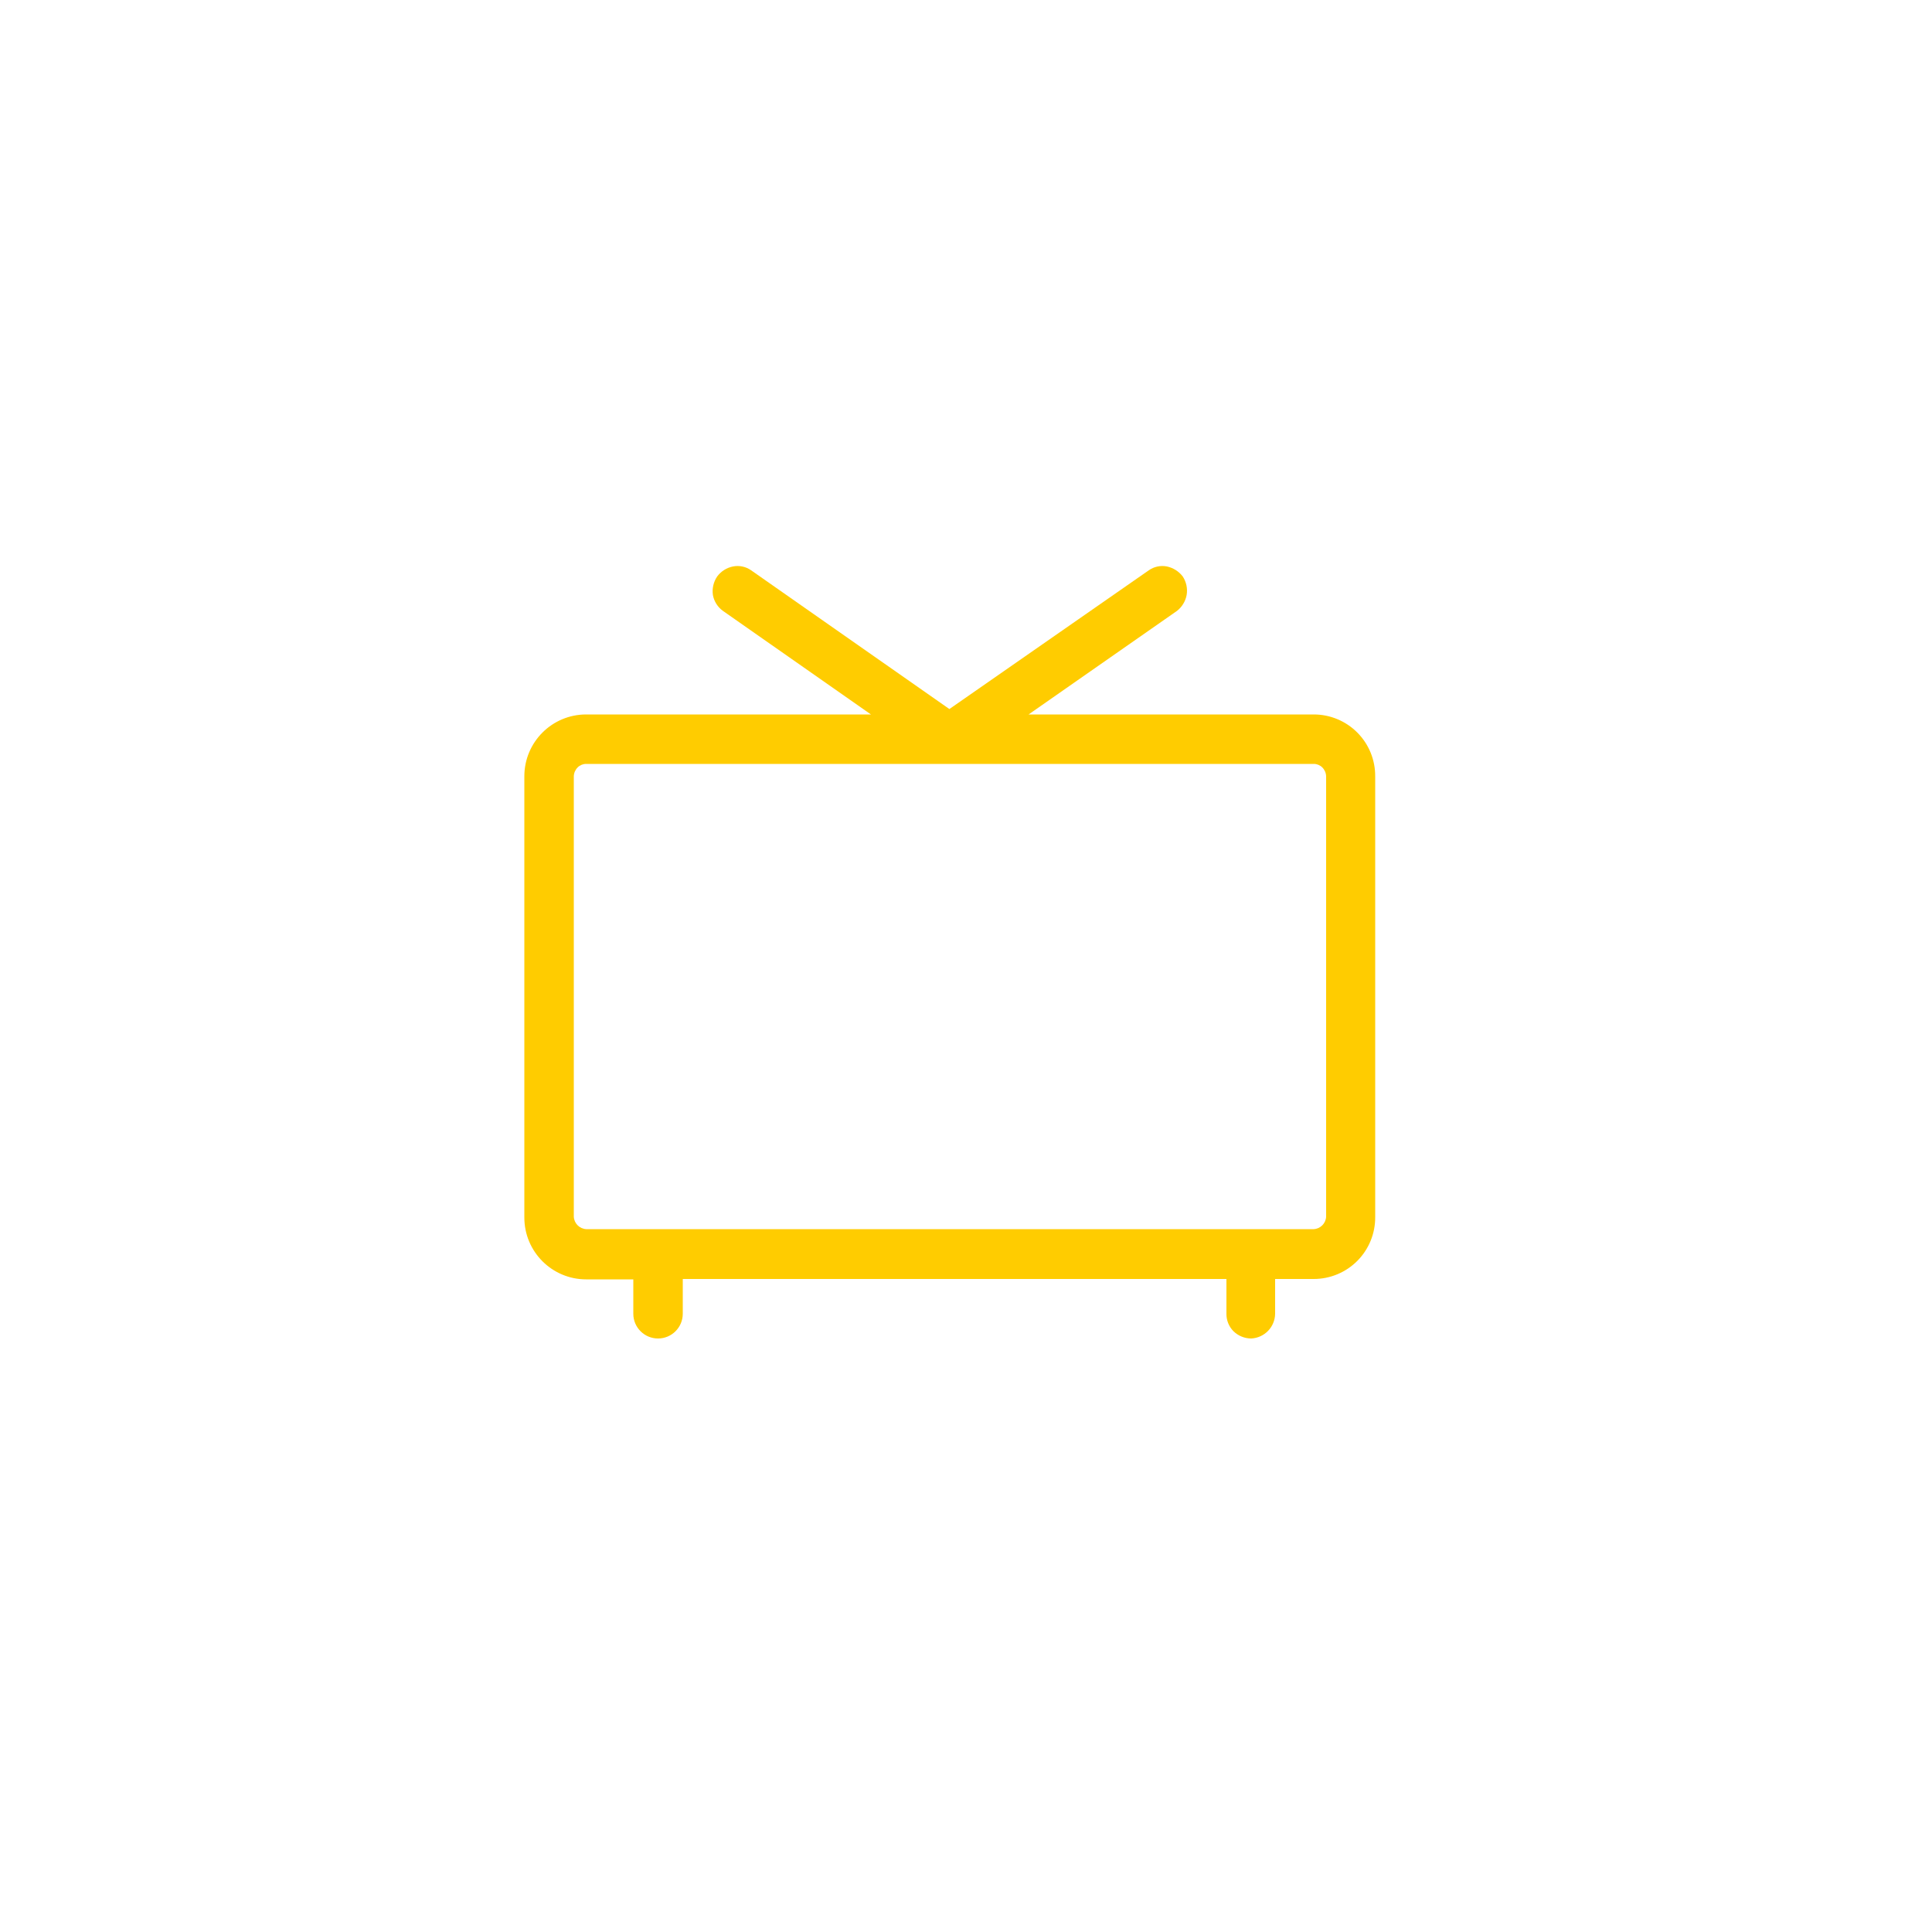
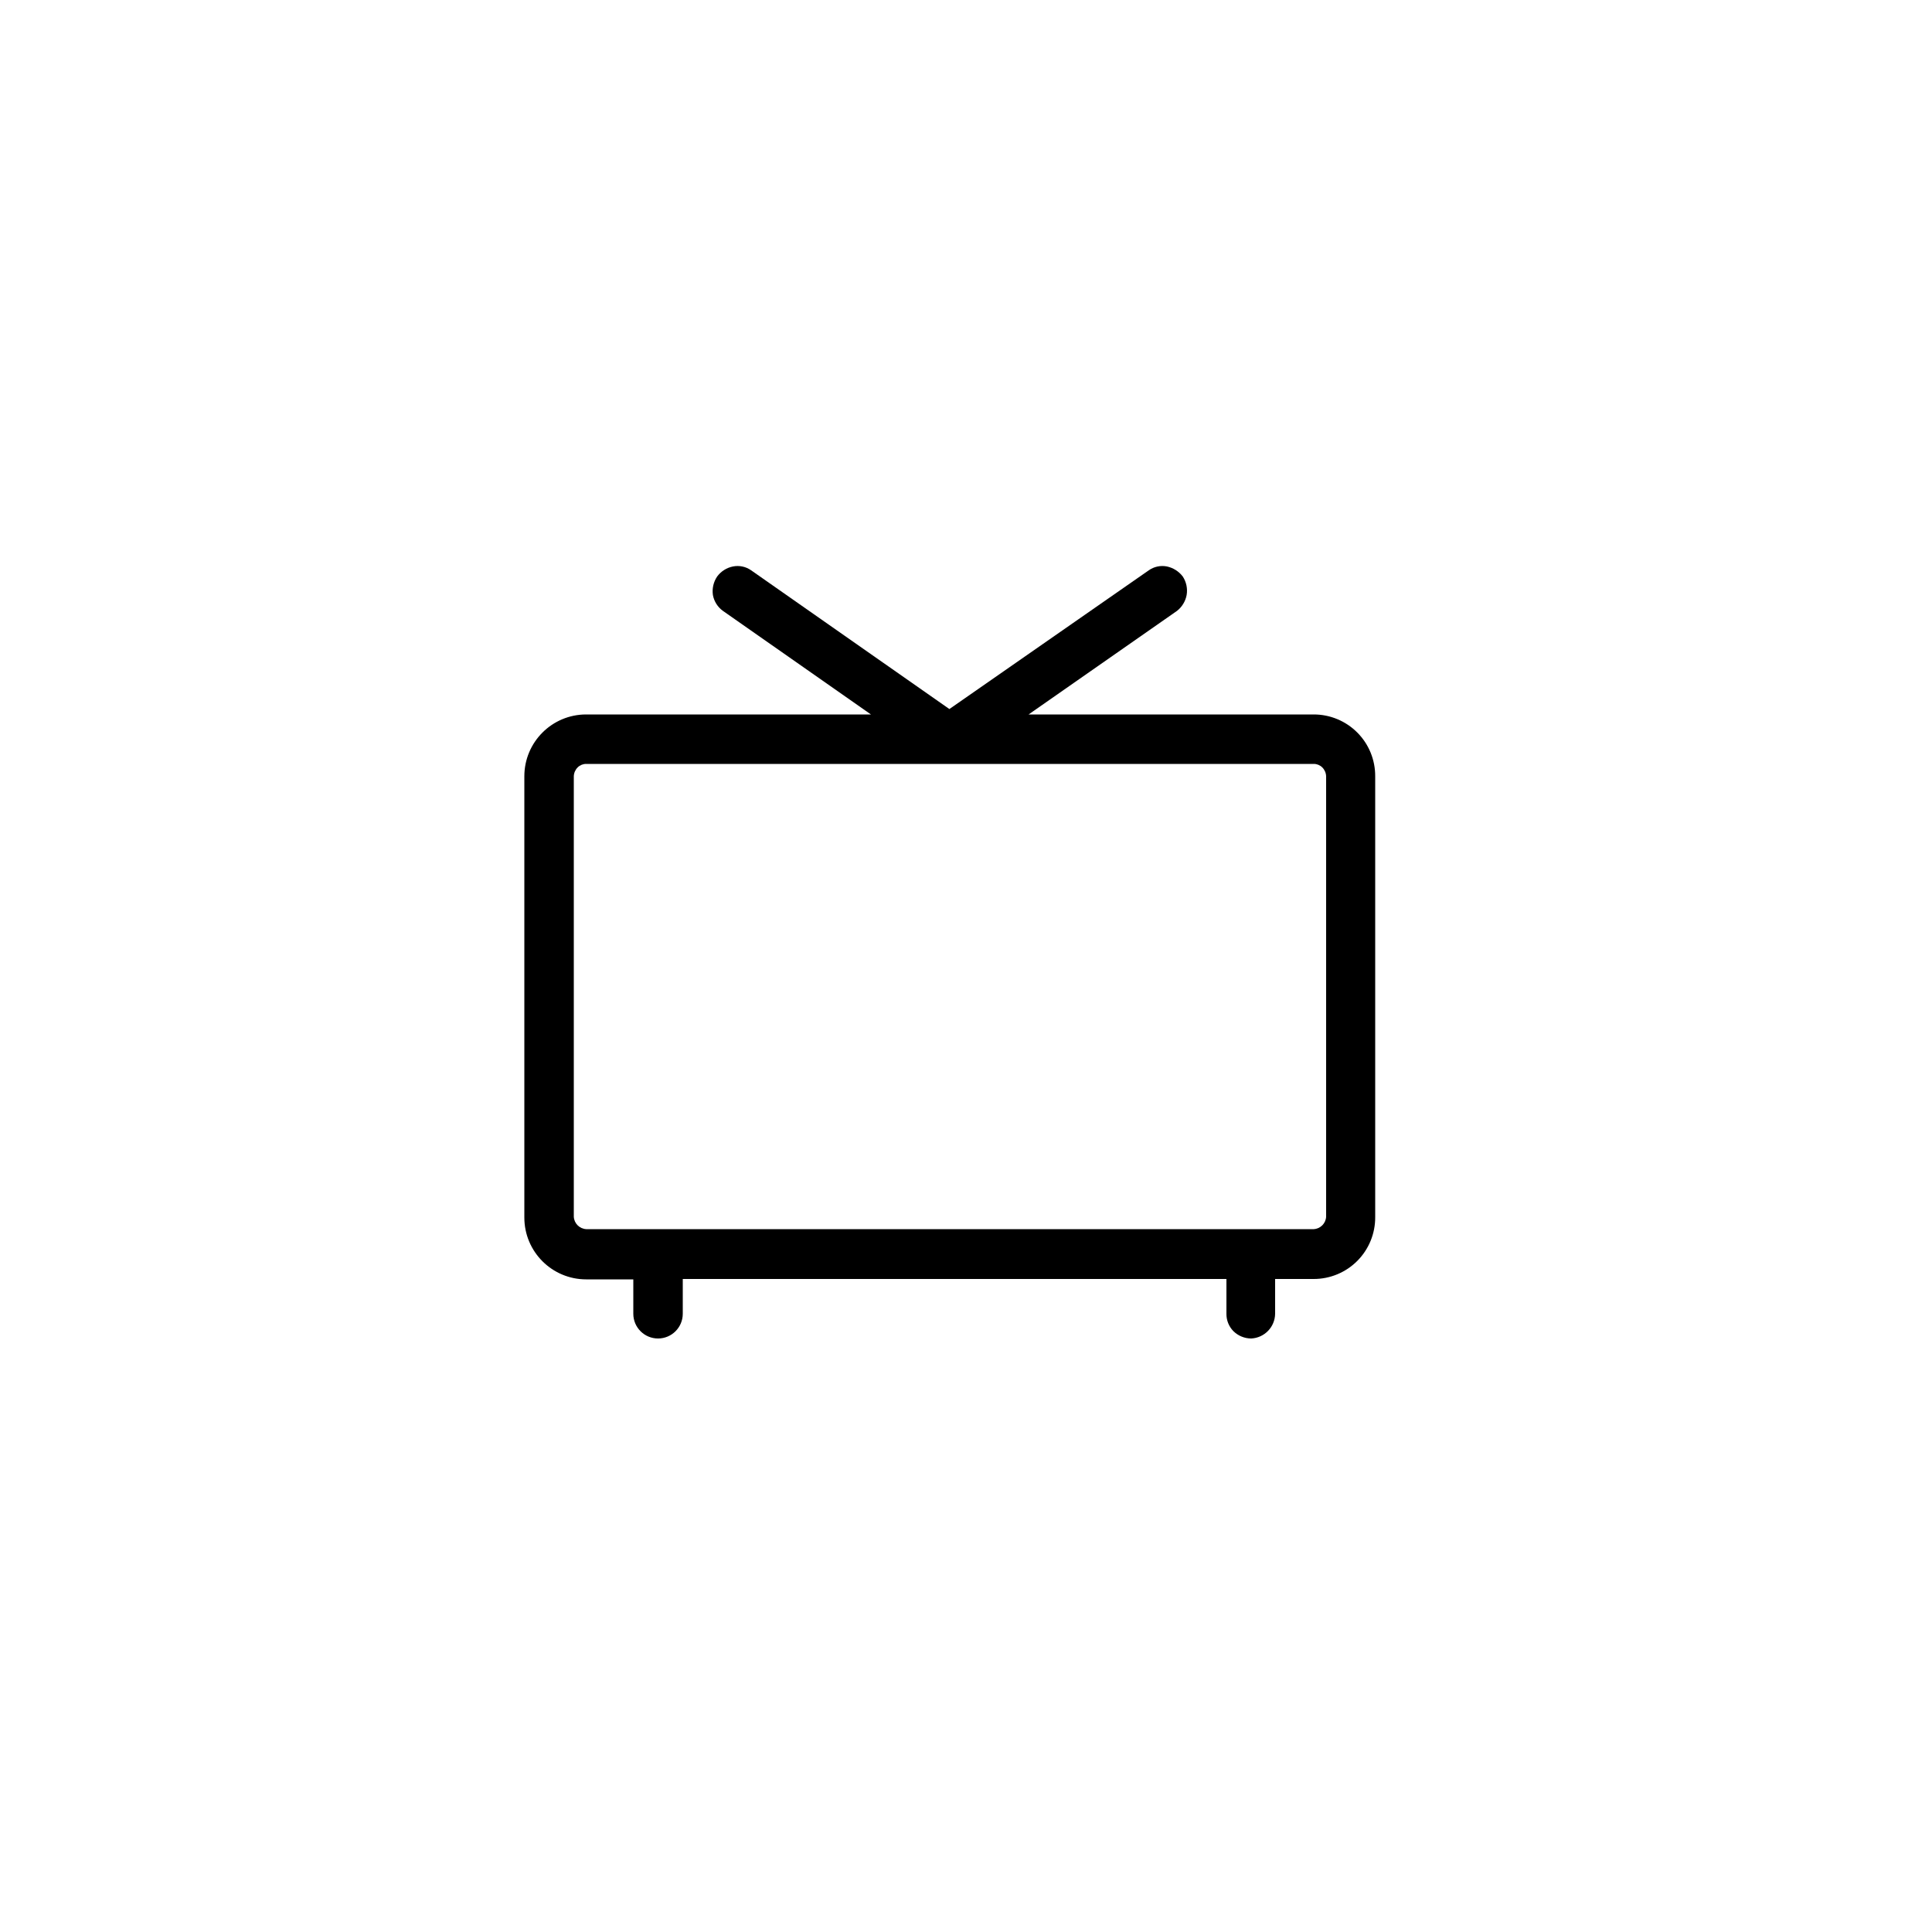
<svg xmlns="http://www.w3.org/2000/svg" id="圖層_1" data-name="圖層 1" viewBox="0 0 50 50">
-   <defs>
-     <style>.cls-1{fill:#fc0;}</style>
-   </defs>
+   <defs />
  <path class="cls-1" d="M34,18.49H26.62l3.84-2.68a.68.68,0,0,0,.25-.41.67.67,0,0,0-.1-.48.7.7,0,0,0-.41-.26.61.61,0,0,0-.47.1l-5.16,3.59-5.13-3.59a.61.61,0,0,0-.47-.1.67.67,0,0,0-.41.26.68.68,0,0,0-.11.48.65.65,0,0,0,.26.41l3.83,2.68H15.17a1.6,1.6,0,0,0-1.6,1.6V31.51a1.6,1.6,0,0,0,1.6,1.6h1.22V34a.64.64,0,0,0,1.28,0v-.9H31.74V34a.63.63,0,0,0,.18.45.66.66,0,0,0,.46.19A.65.65,0,0,0,33,34v-.9h1a1.59,1.59,0,0,0,1.59-1.6V20.09A1.59,1.59,0,0,0,34,18.49Zm.32,13a.34.34,0,0,1-.32.32H15.17a.34.34,0,0,1-.32-.32V20.09a.34.34,0,0,1,.1-.23.31.31,0,0,1,.22-.09H34a.31.31,0,0,1,.22.09.34.34,0,0,1,.1.23Z" />
</svg>
